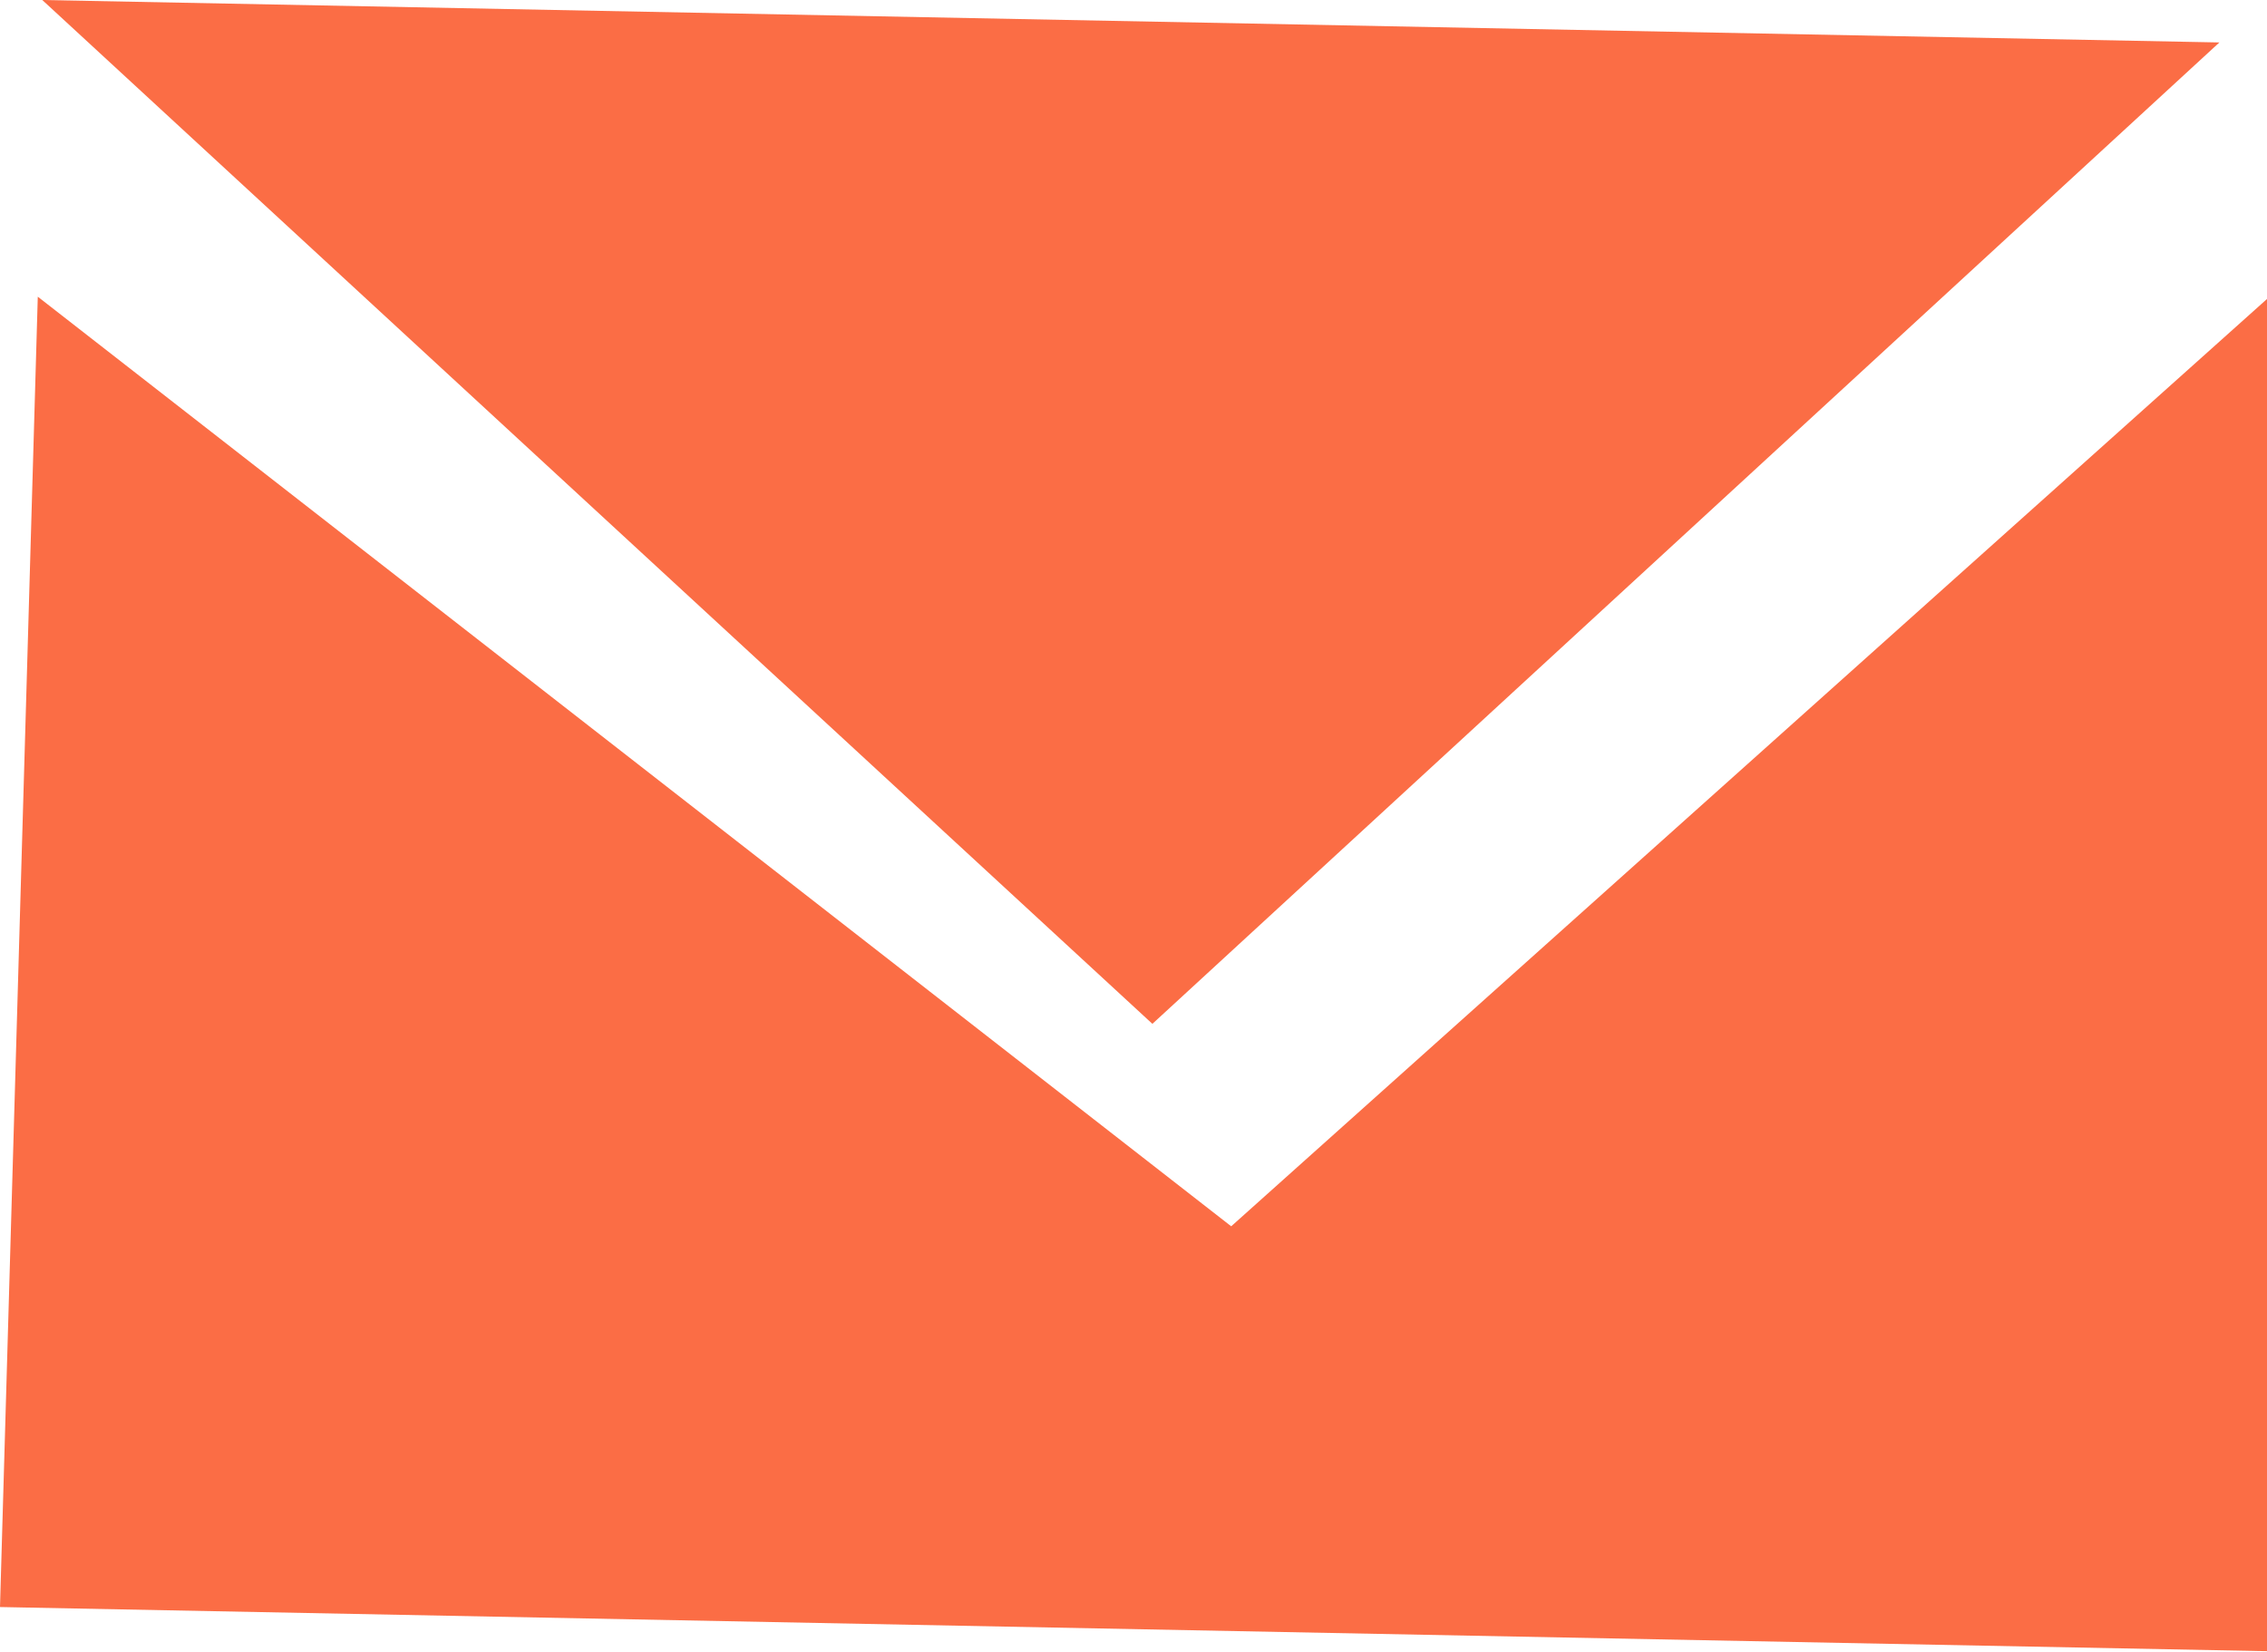
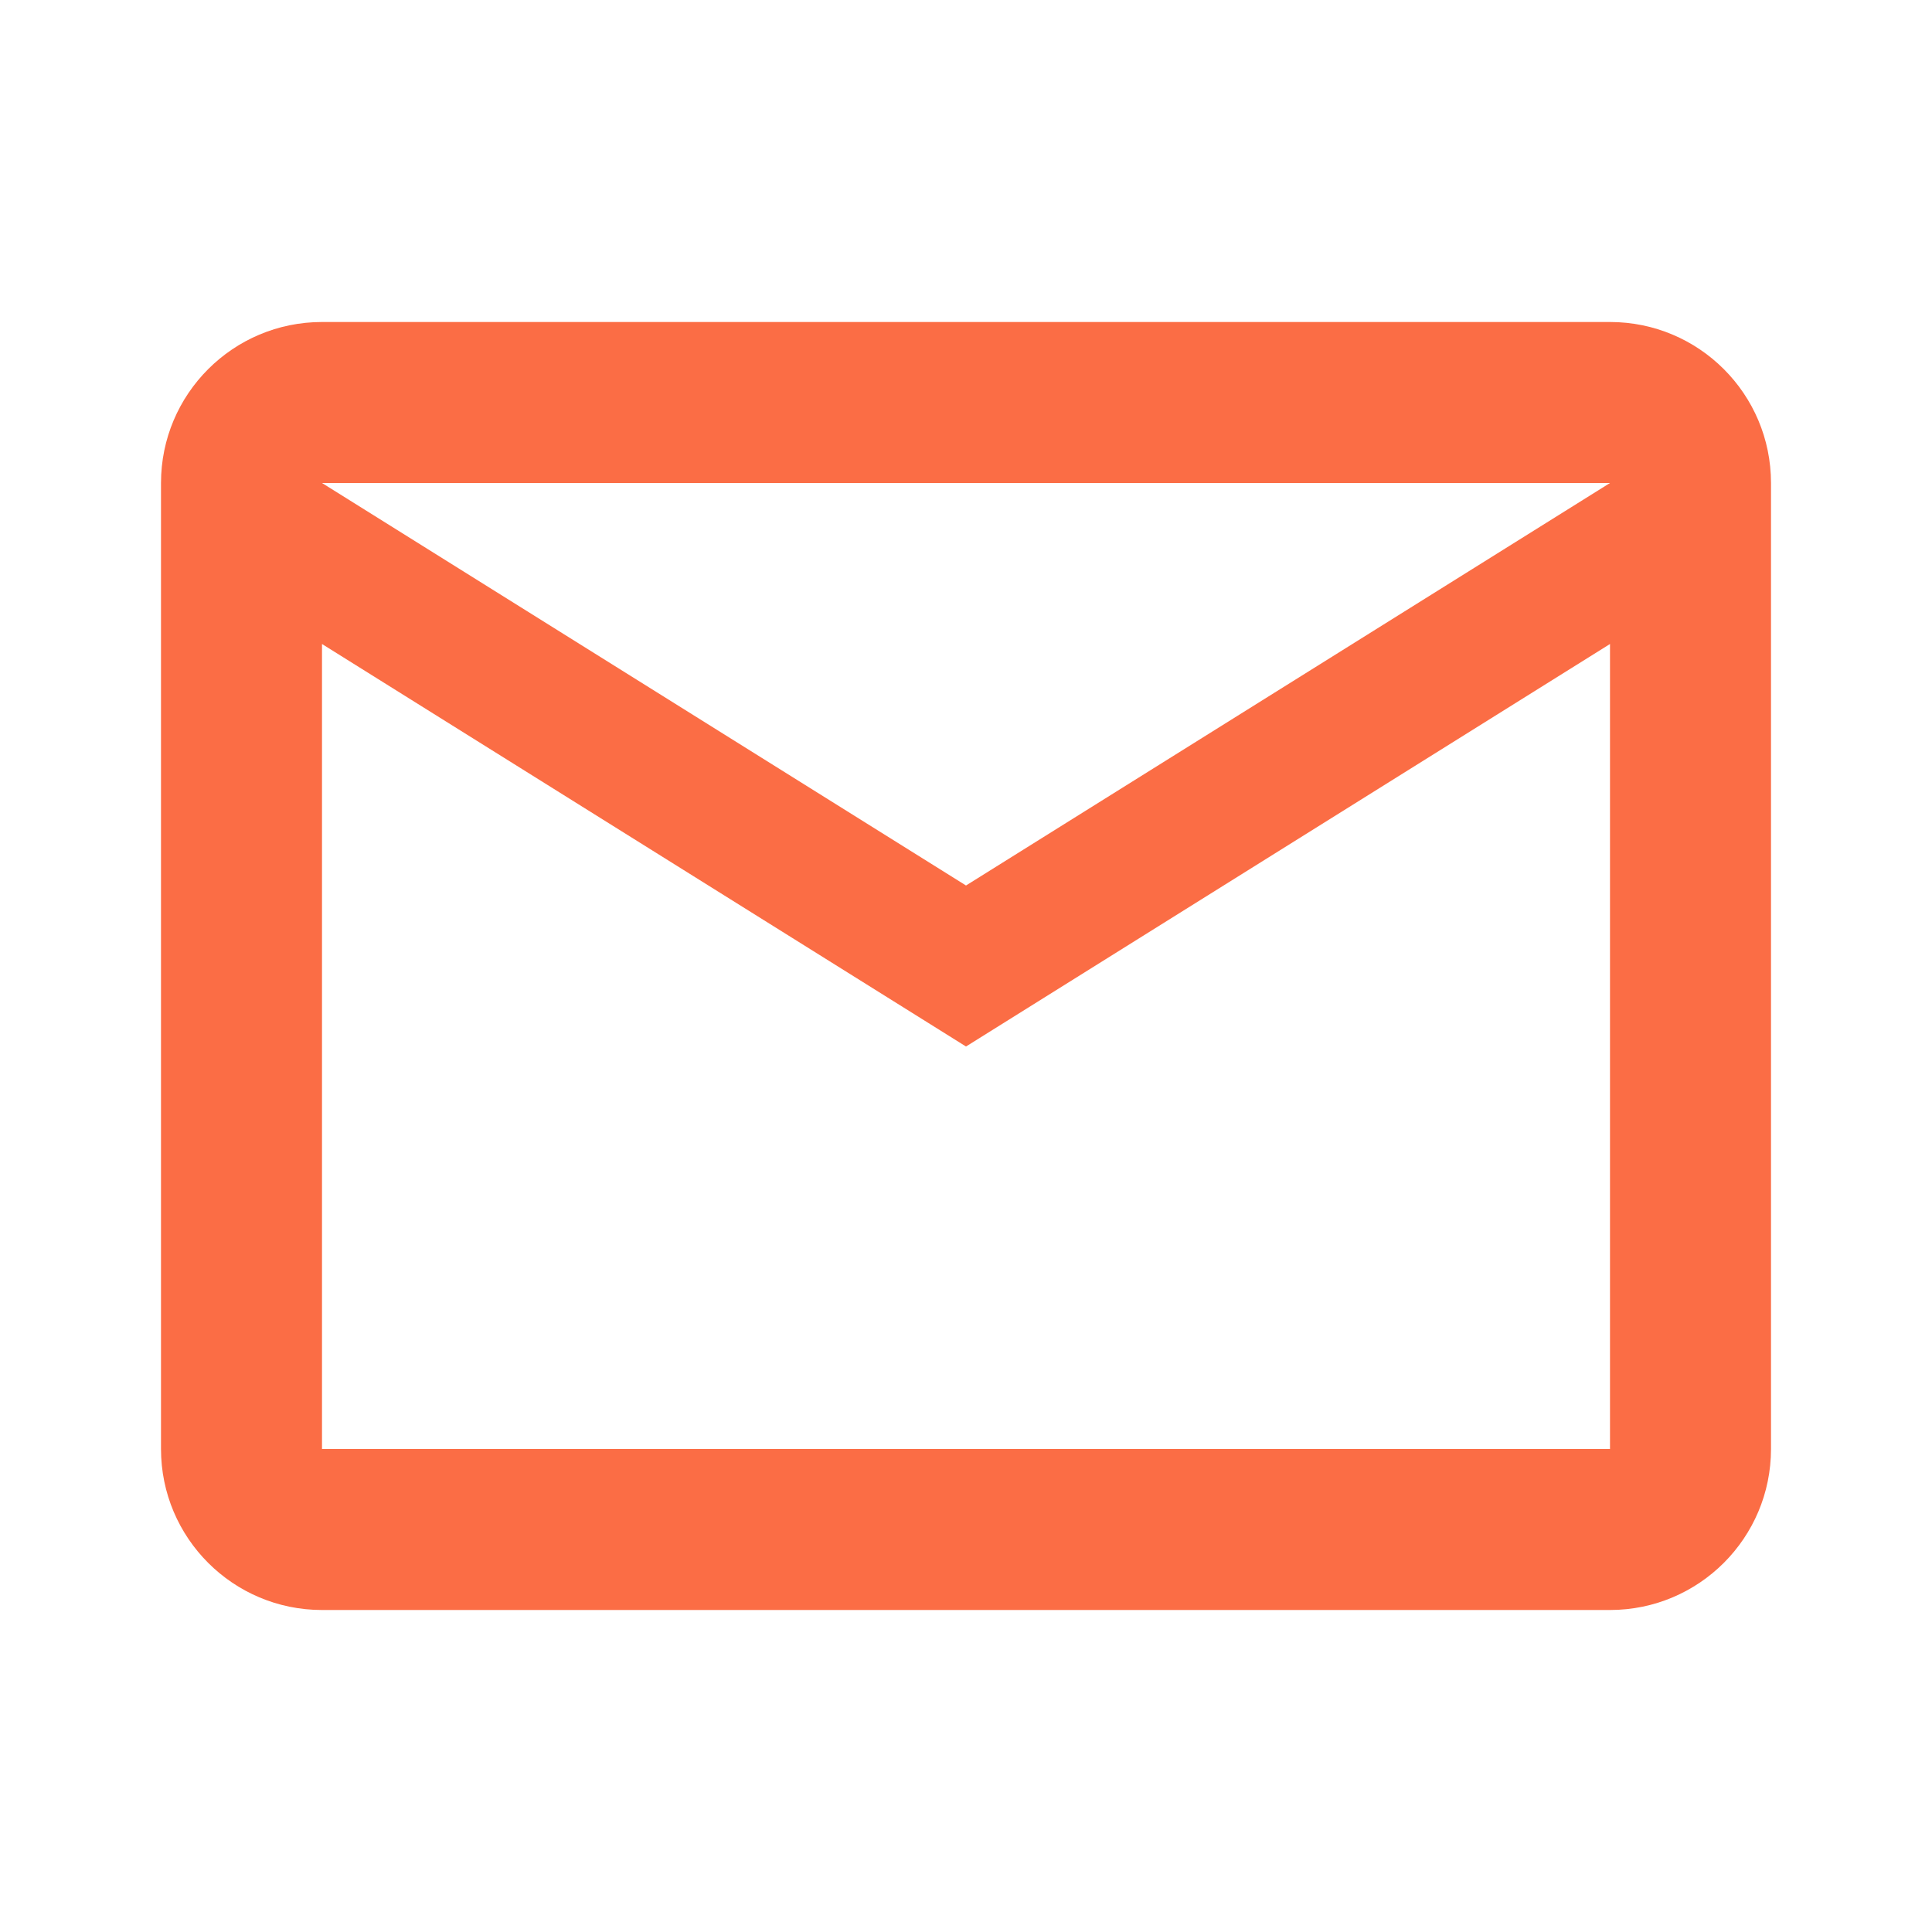
- <svg xmlns="http://www.w3.org/2000/svg" version="1.1" id="Layer_1" x="0px" y="0px" width="23.76px" height="17.308px" viewBox="0 0 23.76 17.308" enable-background="new 0 0 23.76 17.308" xml:space="preserve">
-   <path id="email-3-icon" fill="#FB6D45" d="M12.078,10.732L0.443,0l22.818,0.445L12.078,10.732z M12.904,12.854L0.396,3.11L0,16.845  l23.76,0.463V3.134L12.904,12.854z" />
+ <svg xmlns="http://www.w3.org/2000/svg" version="1.1" width="24" height="24" viewBox="0 0 24.00 24.00">
+   <path fill="#fb6d45" d="M20,4H4A2,2 0 0,0 2,6V18A2,2 0 0,0 4,20H20A2,2 0 0,0 22,18V6A2,2 0 0,0 20,4M20,18H4V8L12,13L20,8V18M20,6L12,11L4,6V6H20V6Z" />
</svg>
